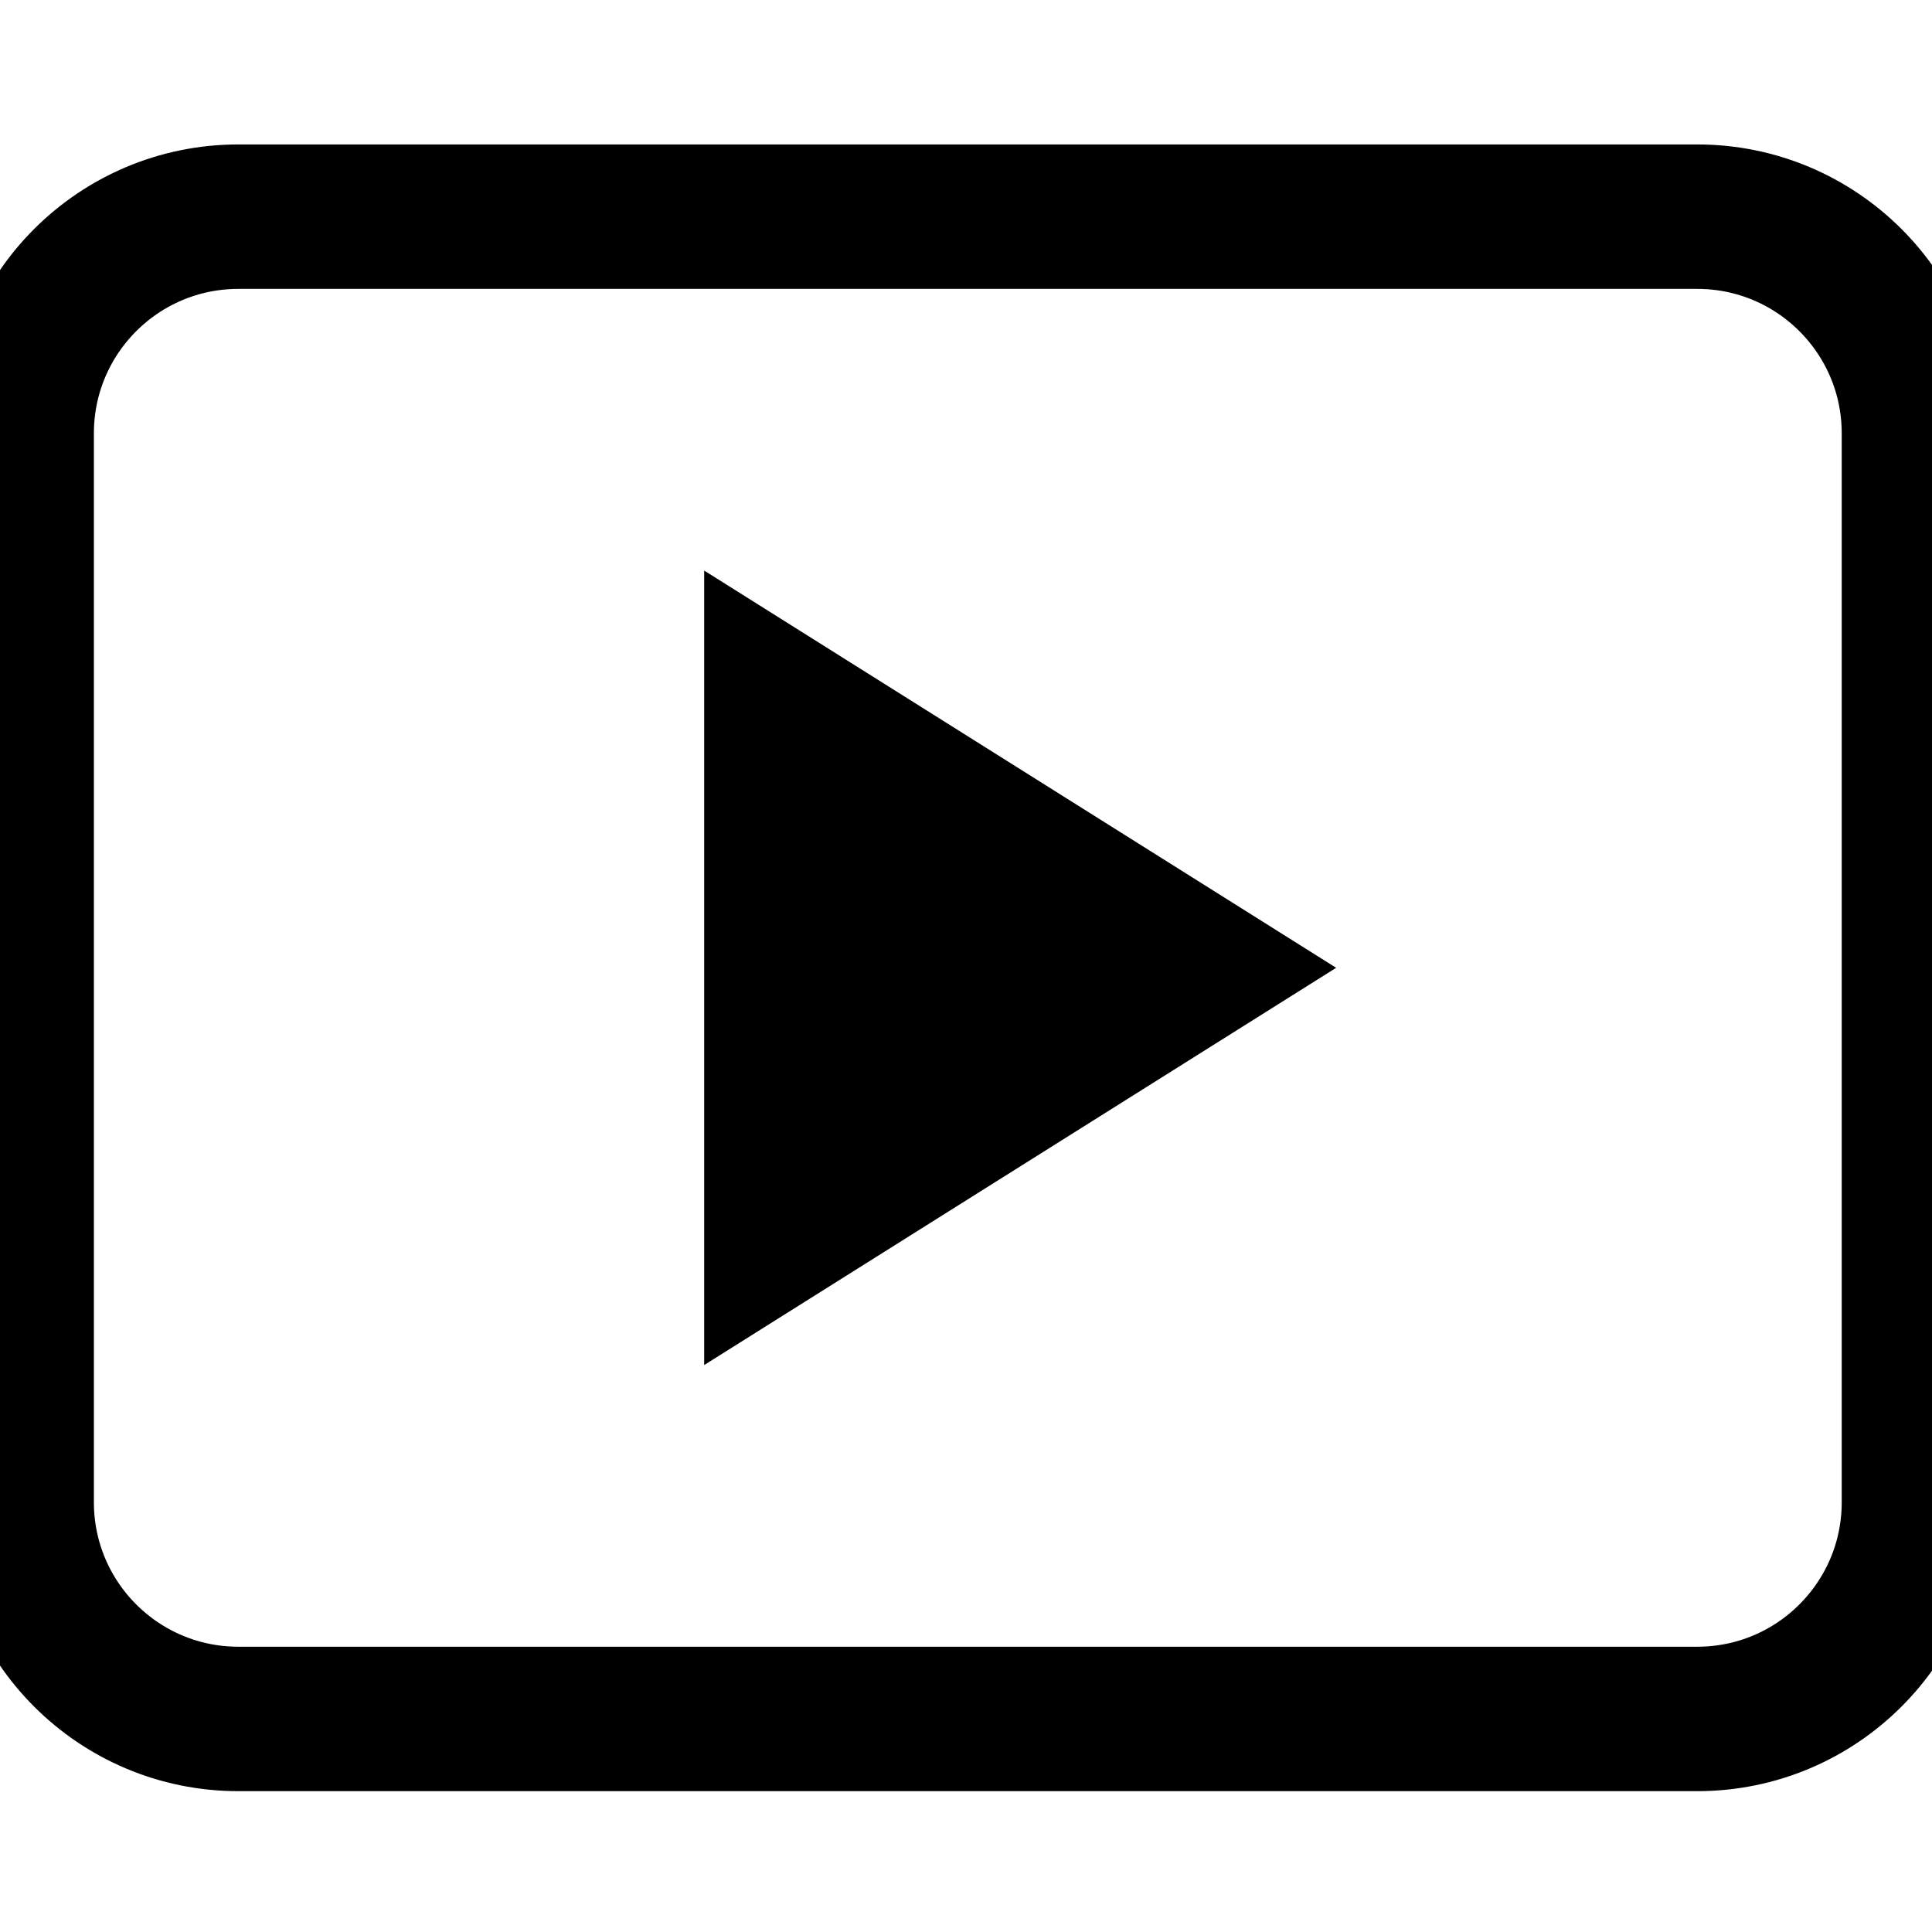
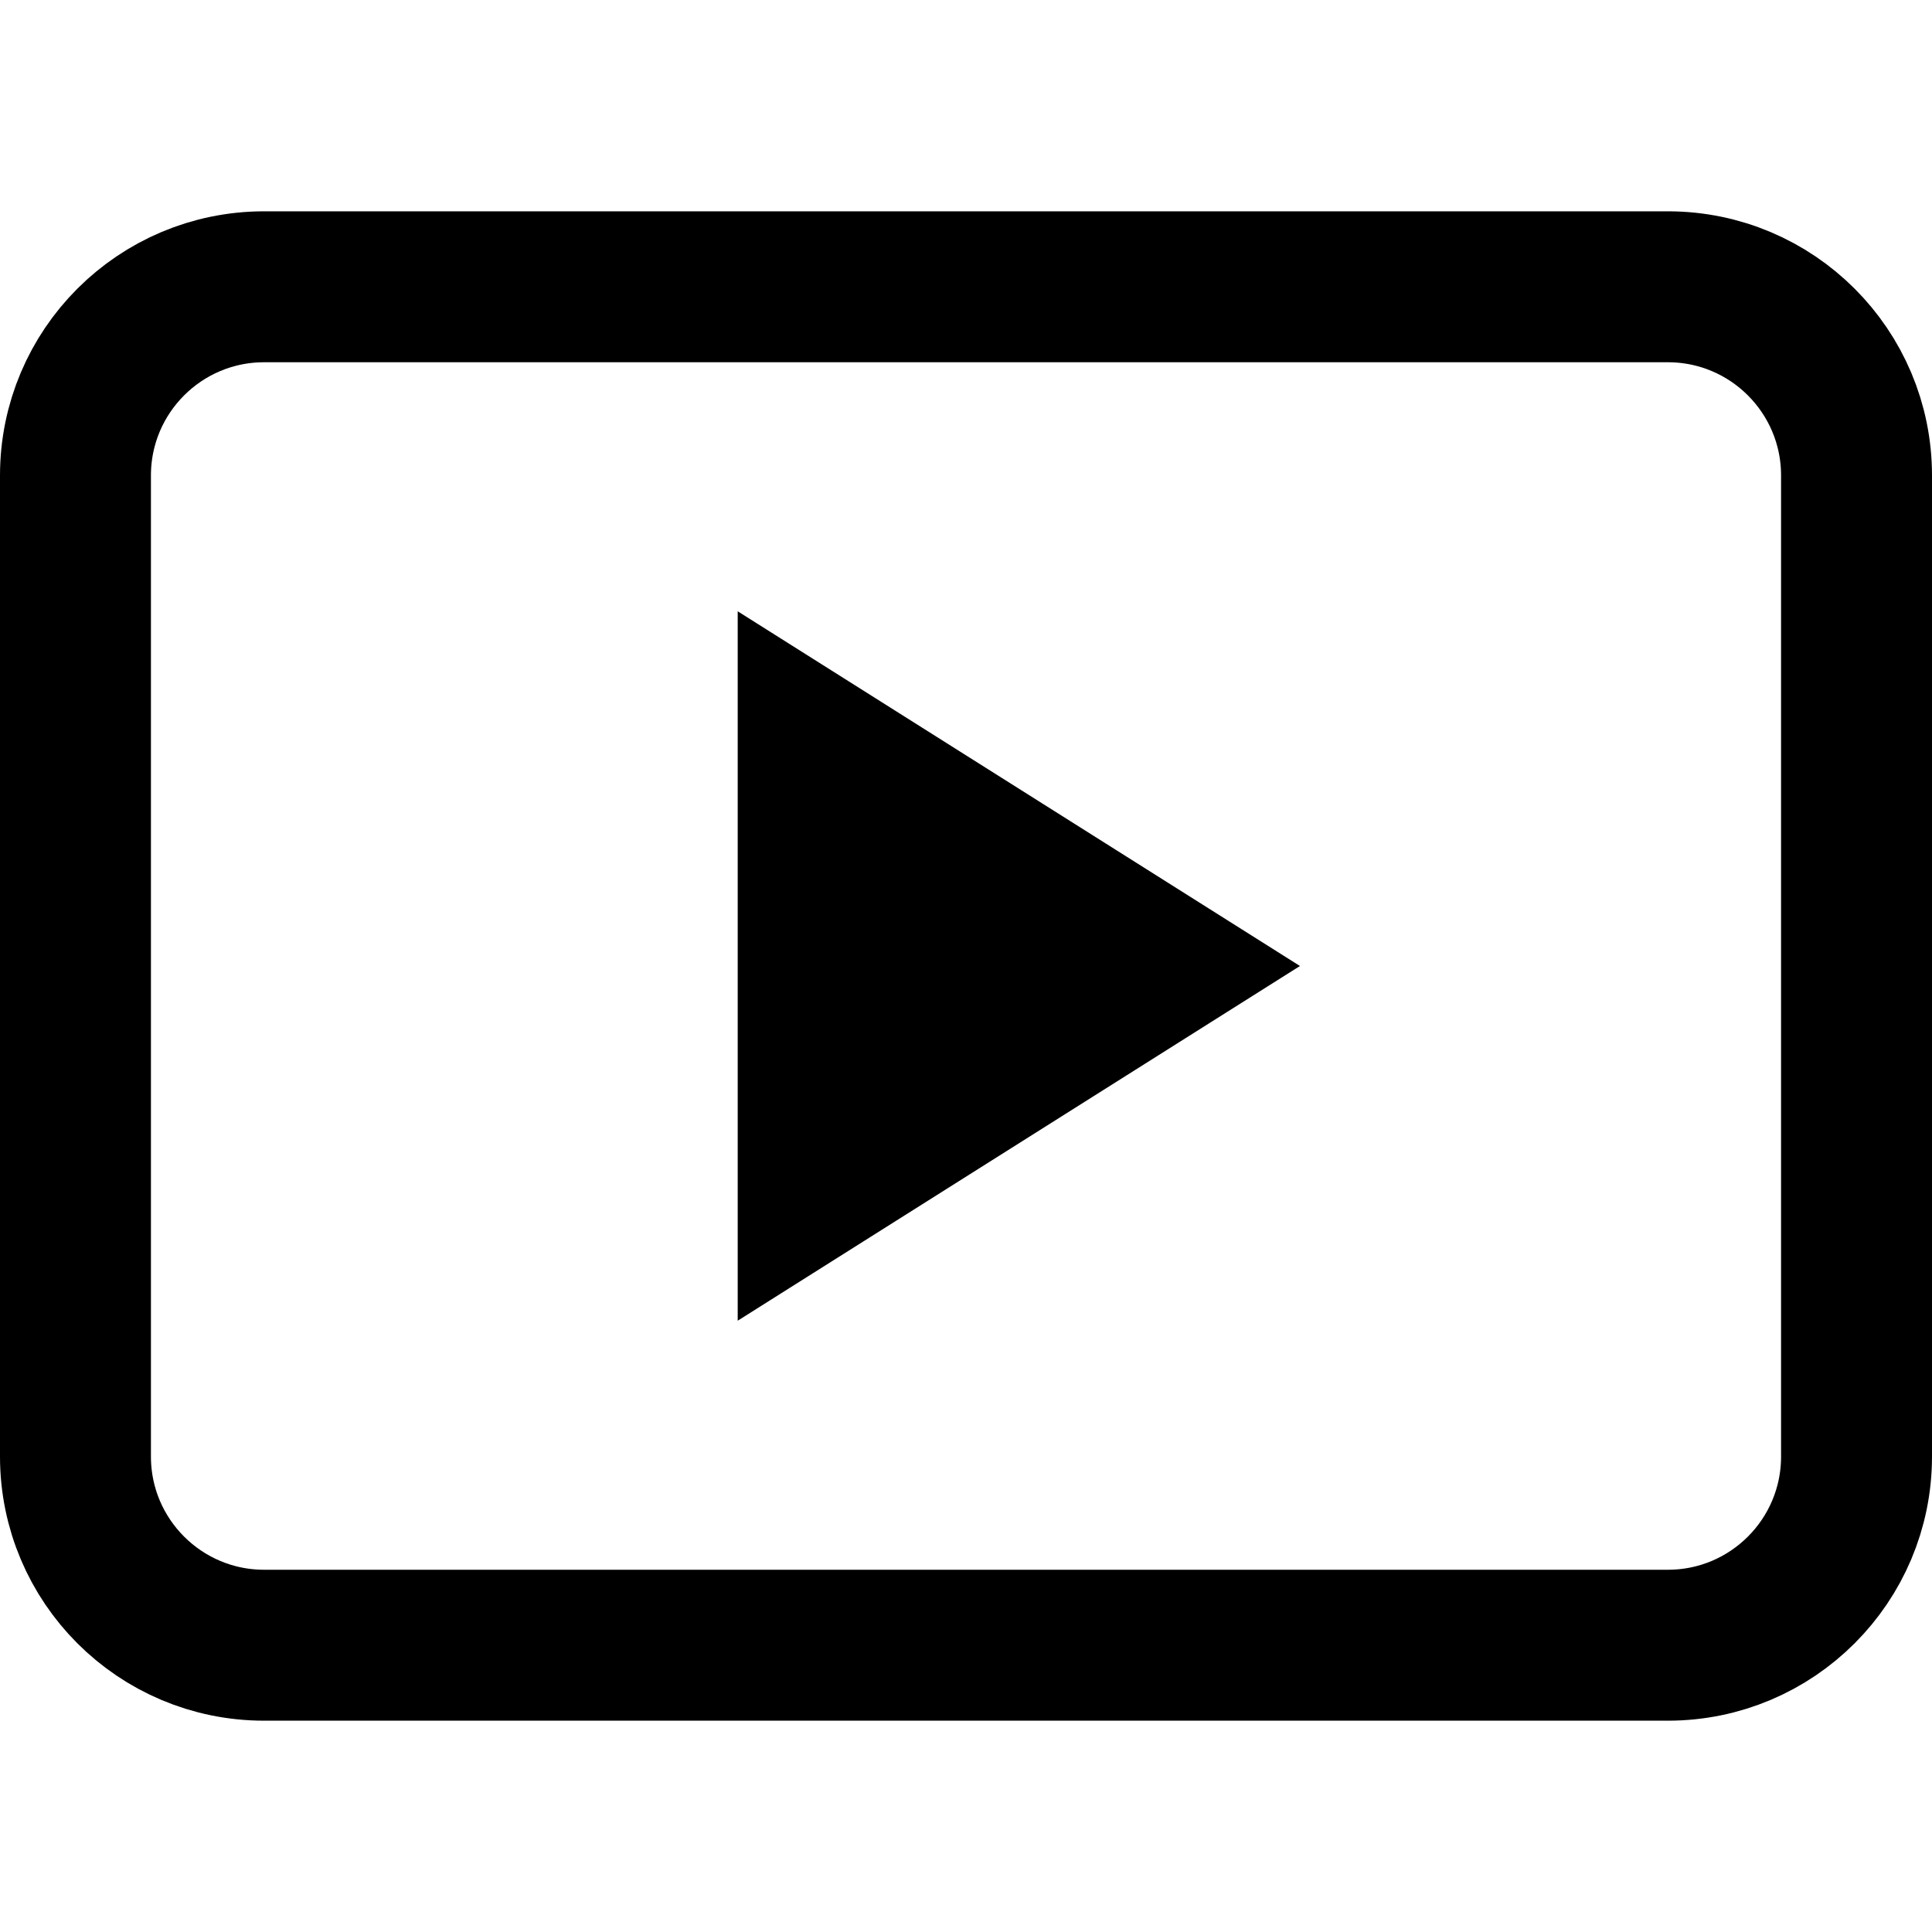
- <svg xmlns="http://www.w3.org/2000/svg" viewBox="245 237 535 535" fill="#000000">
-   <rect x="251" y="297" width="524" height="416" rx="60" ry="60" fill="none" stroke="#000000" stroke-width="40" />
-   <path d="M 440 395 L 615 505 L 440 615 Z" />
+ <svg xmlns="http://www.w3.org/2000/svg" viewBox="0 0 1024 1024">
+   <g transform="translate(0 112)">
+     <rect x="40" y="40" width="944" height="720" rx="100" fill="none" stroke="#000000" stroke-width="80" />
+     <path fill="#000000" d="M 391 212 L 689 400 L 391 588 Z" />
+   </g>
</svg>
